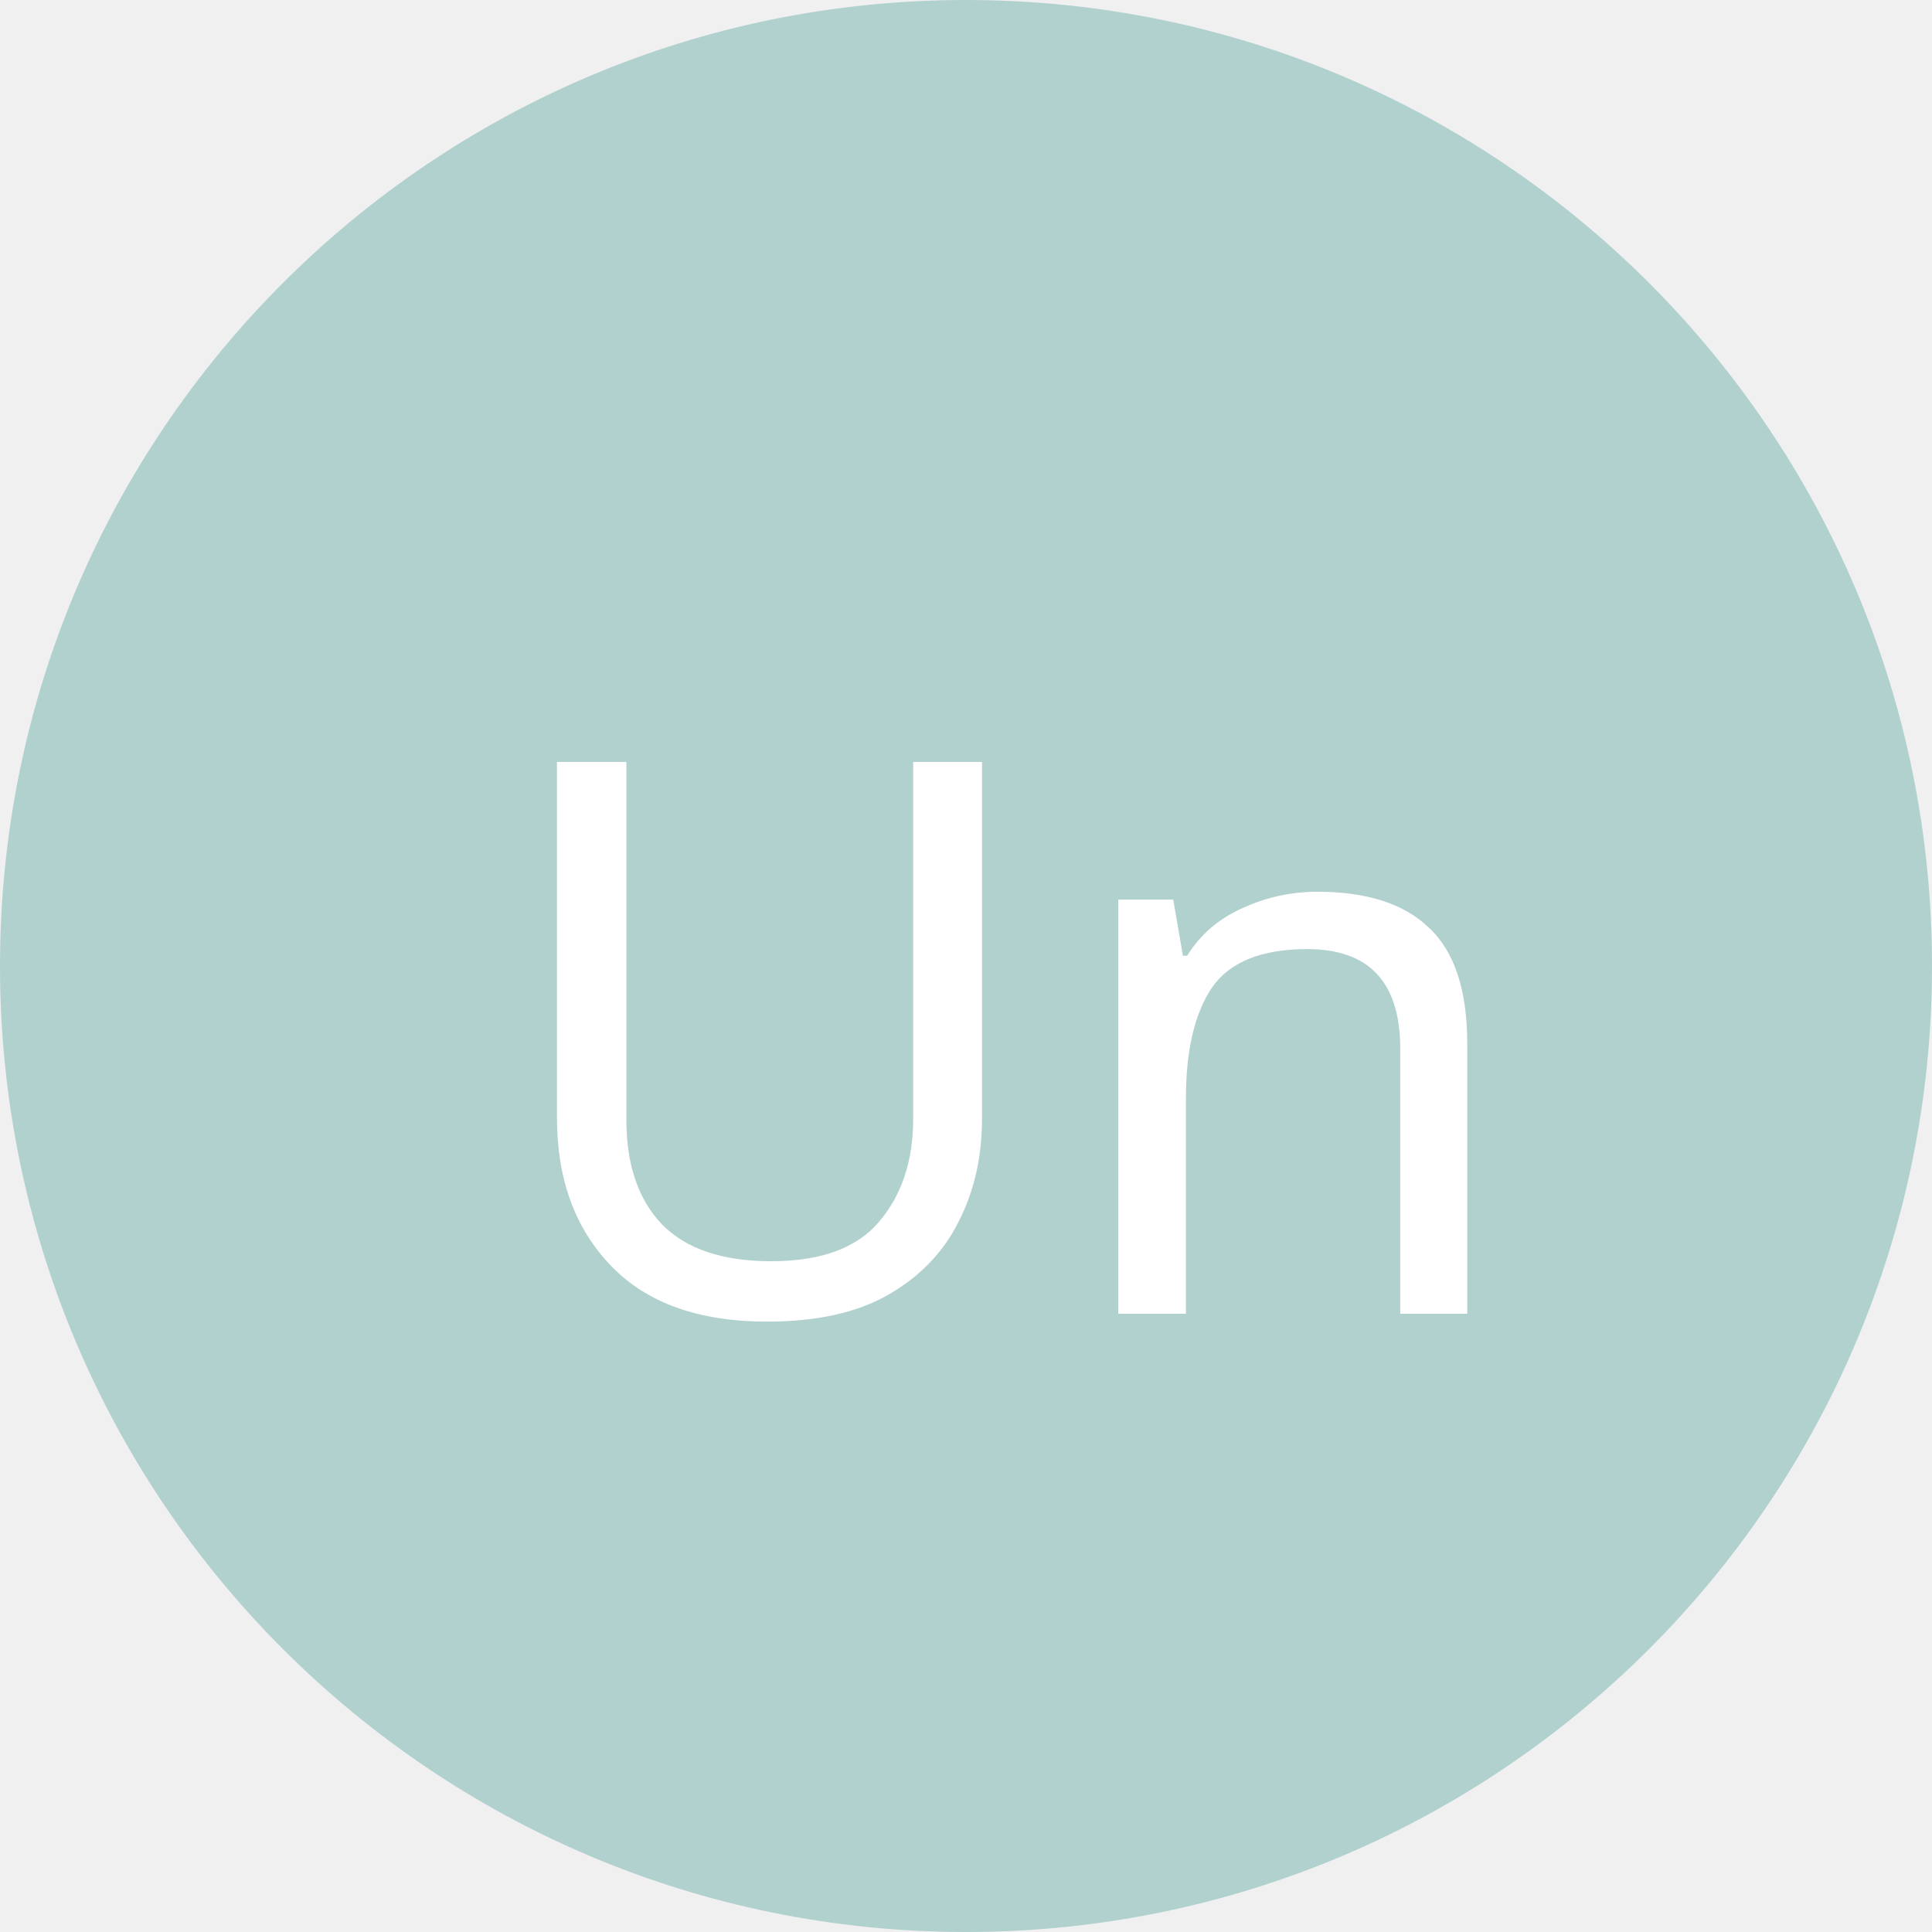
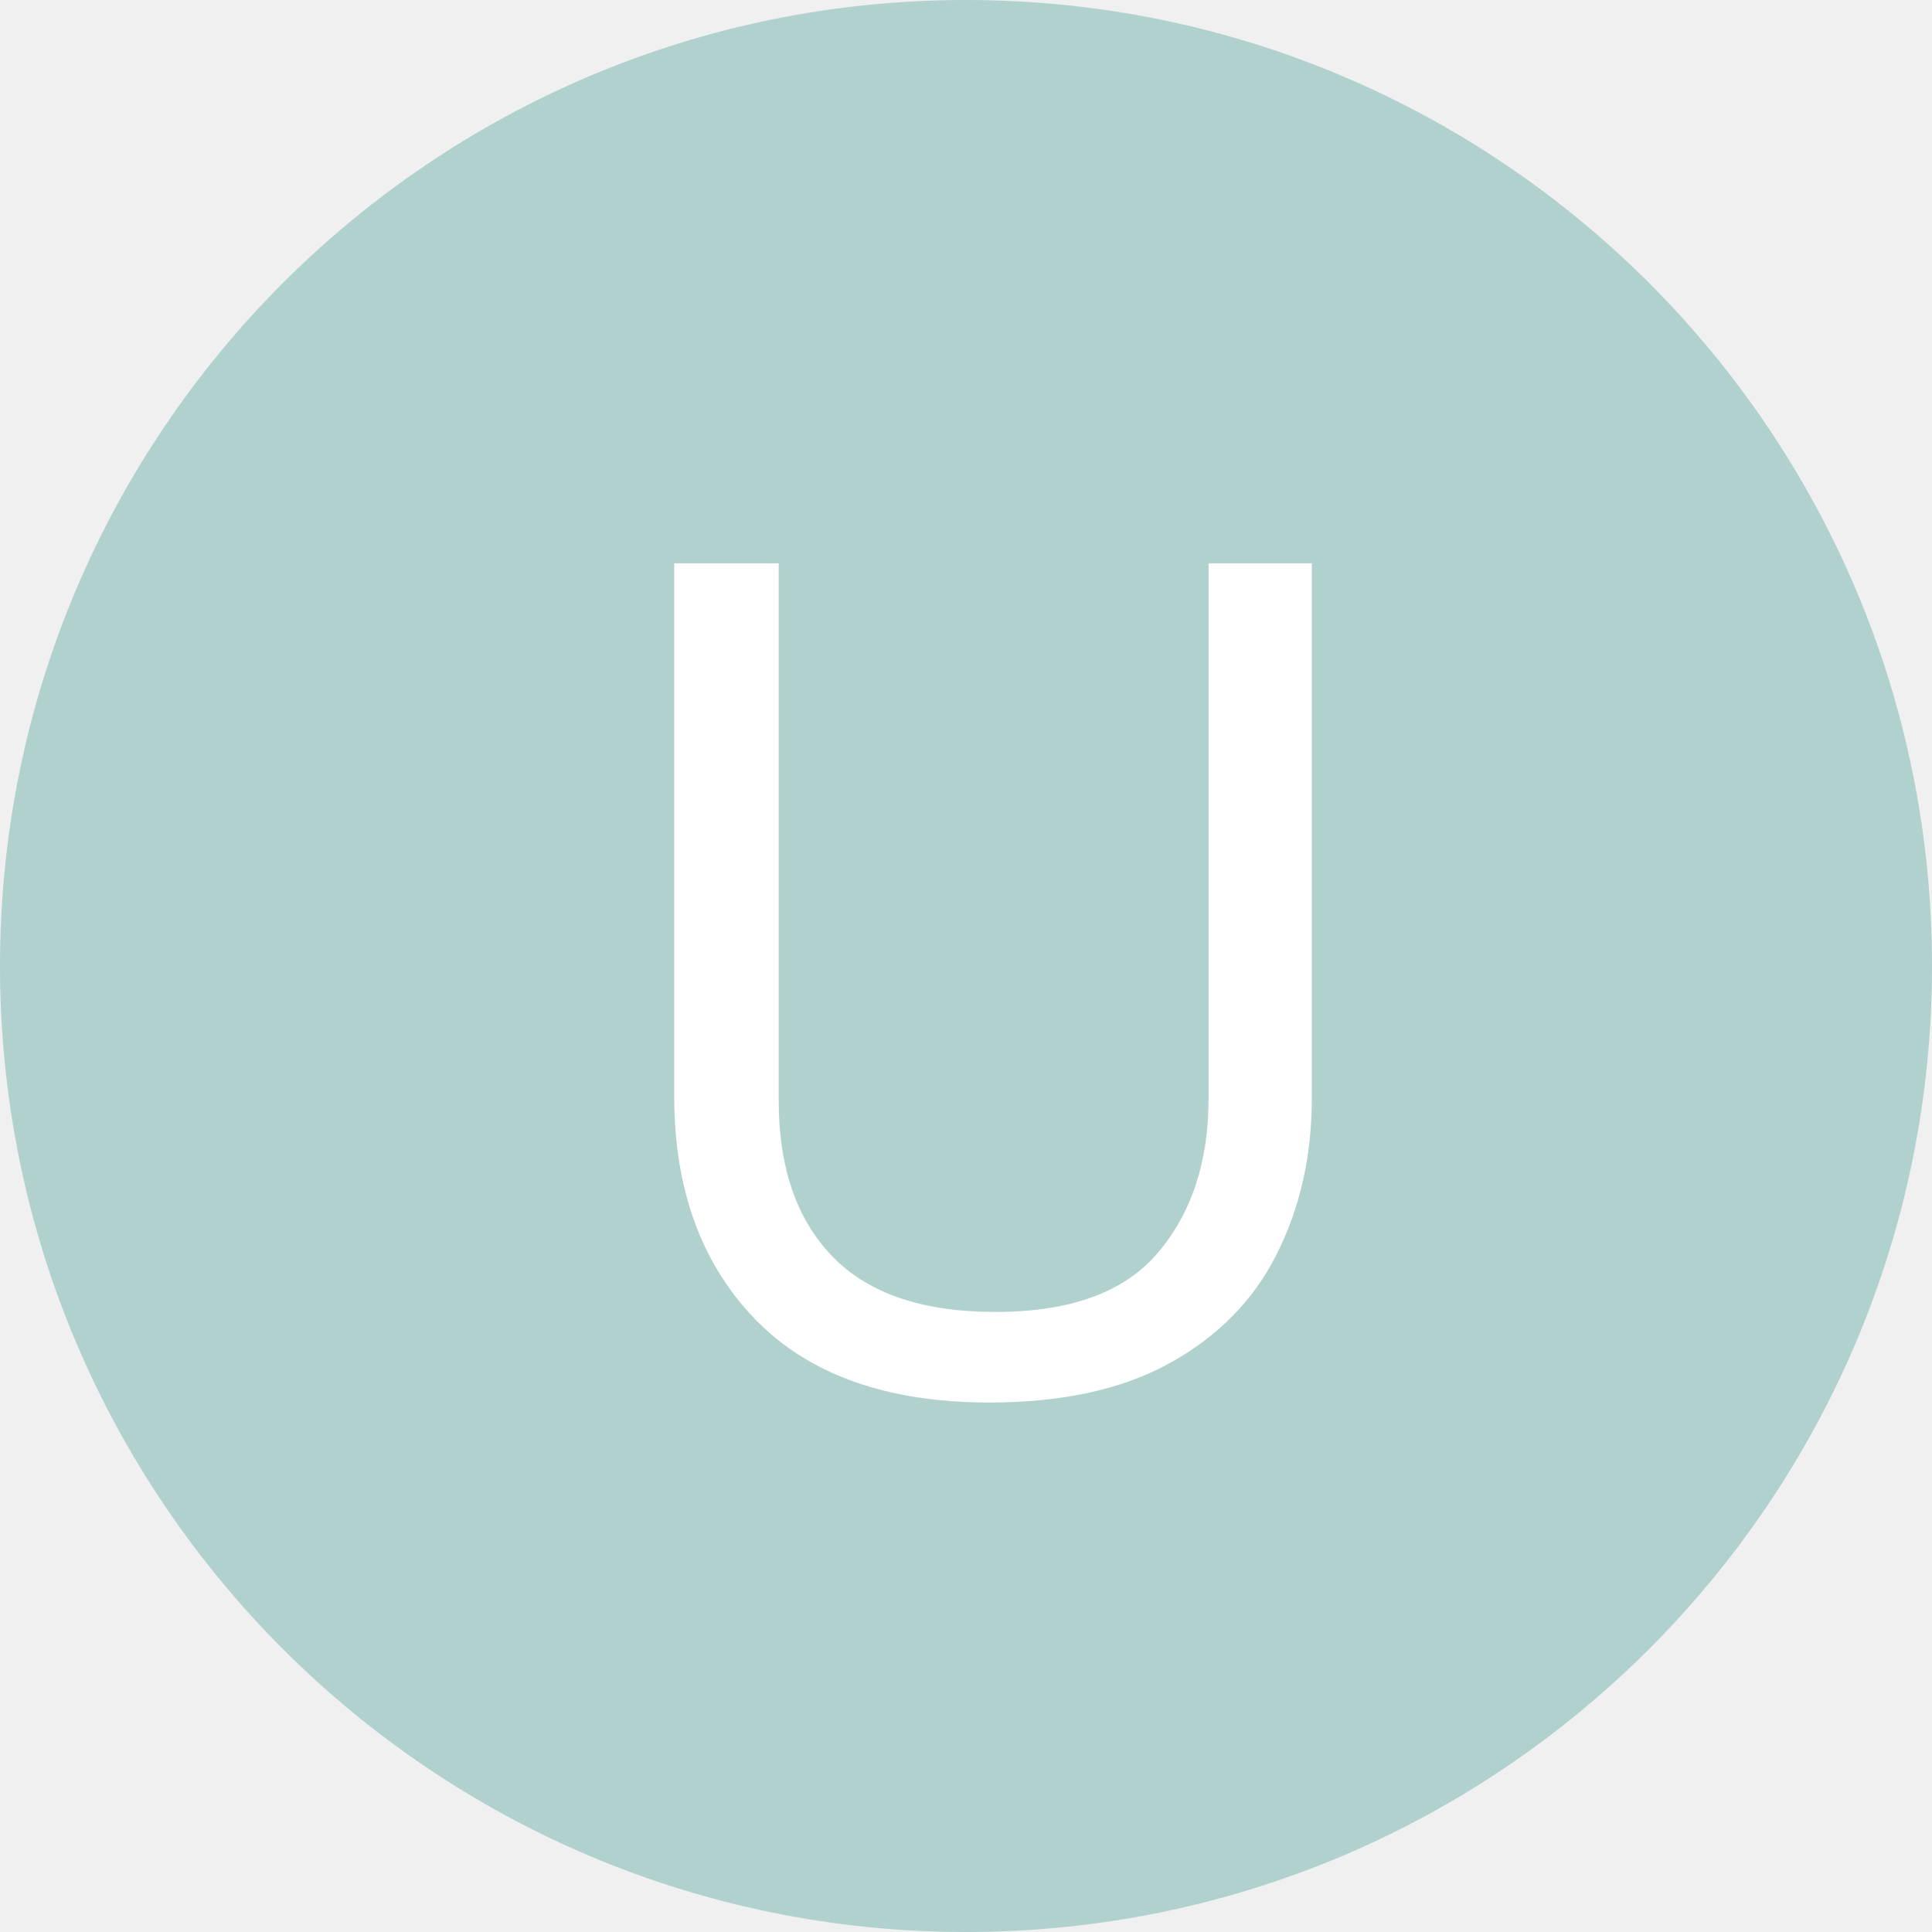
<svg xmlns="http://www.w3.org/2000/svg" width="50" height="50" viewBox="0 0 50 50">
-   <g id="Unit" transform="translate(19612.73 -10592)">
-     <circle id="椭圆_49" data-name="椭圆 49" style=" fill: #b1d1ce;" class="cls-1" cx="25" cy="25" r="25" transform="translate(-19612.73 10592)" />
-     <text id="Un" class="cls-2" style=" fill: #fff;         font-size: 20px;         font-family: FZY4JW--GB1-0, FZCuYuan-M03S;" transform="translate(-19587.73 10626)">
-       <tspan x="-12.383" y="0">Un</tspan>
+   <g id="Unit" transform="translate(19612.5 -10592.175)">
+     <circle id="椭圆_49" data-name="椭圆 49" cx="25" cy="25" r="25" transform="translate(-19612.5 10592.175)" fill="#b1d1ce" />
+     <text id="U" transform="translate(-19587.5 10628.175)" fill="#fff" font-size="30" font-family="FZY4JW--GB1-0, FZCuYuan-M03S">
+       <tspan x="-10.254" y="0">U</tspan>
    </text>
  </g>
</svg>
